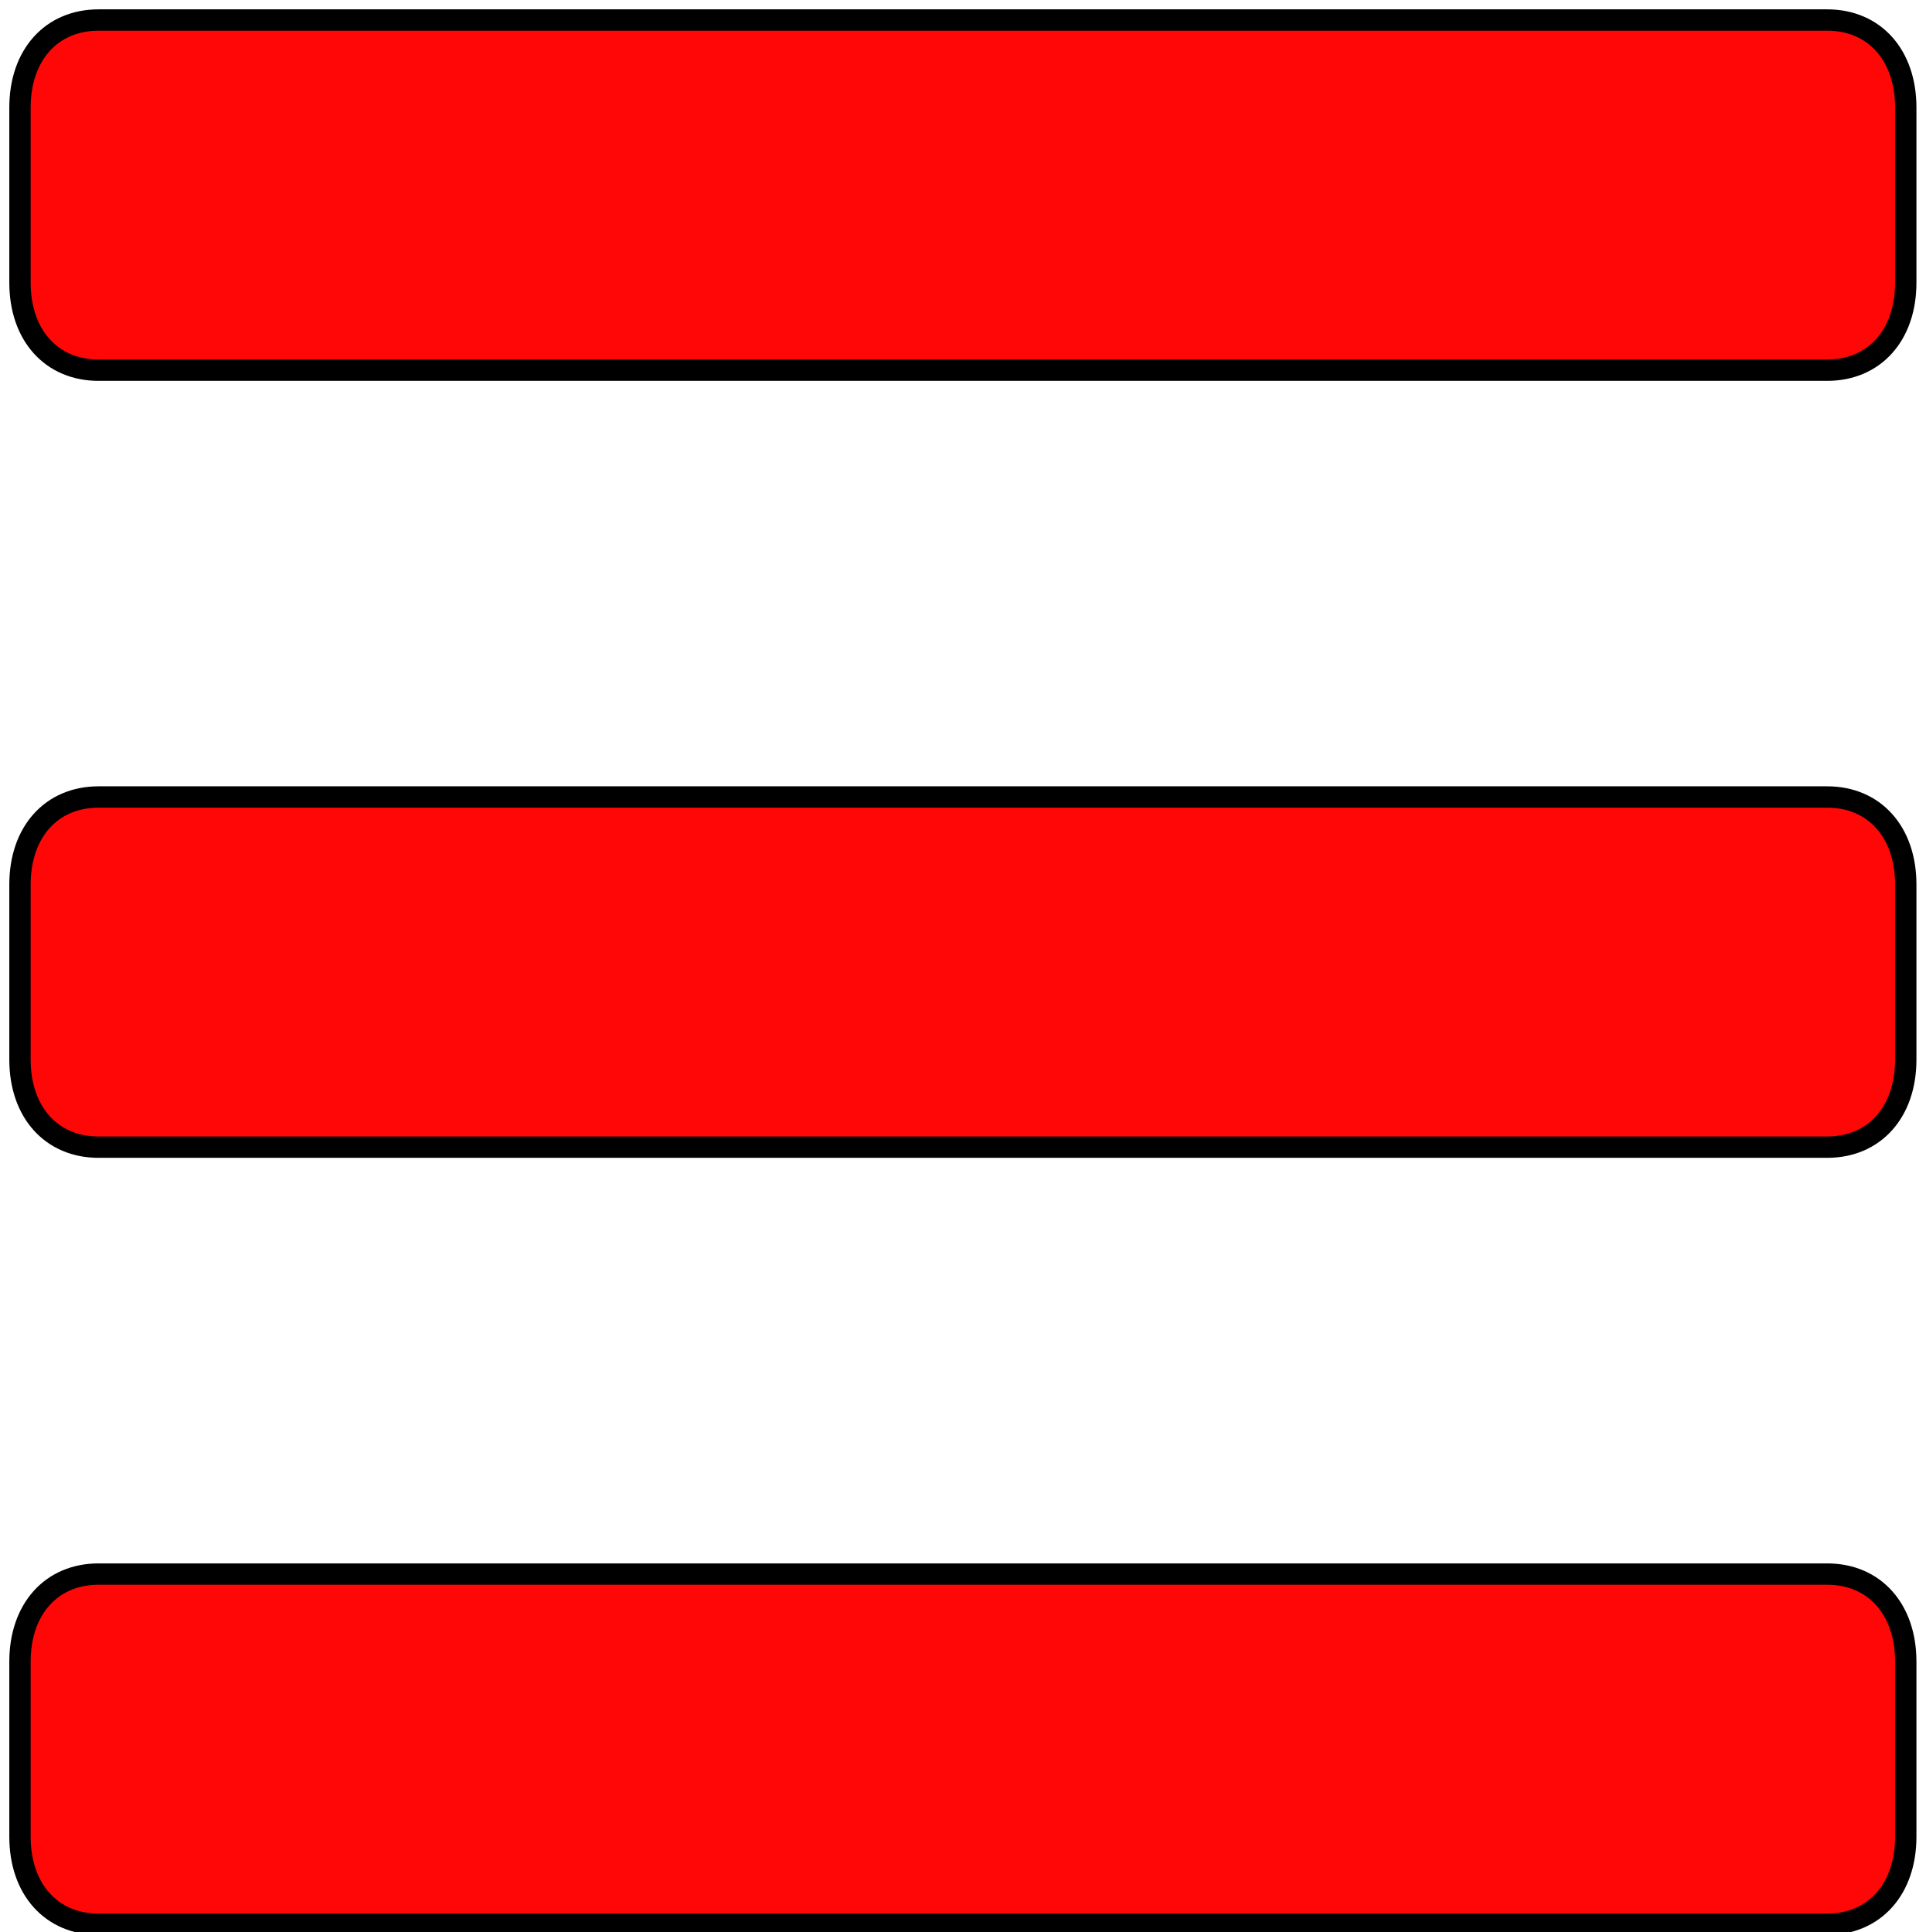
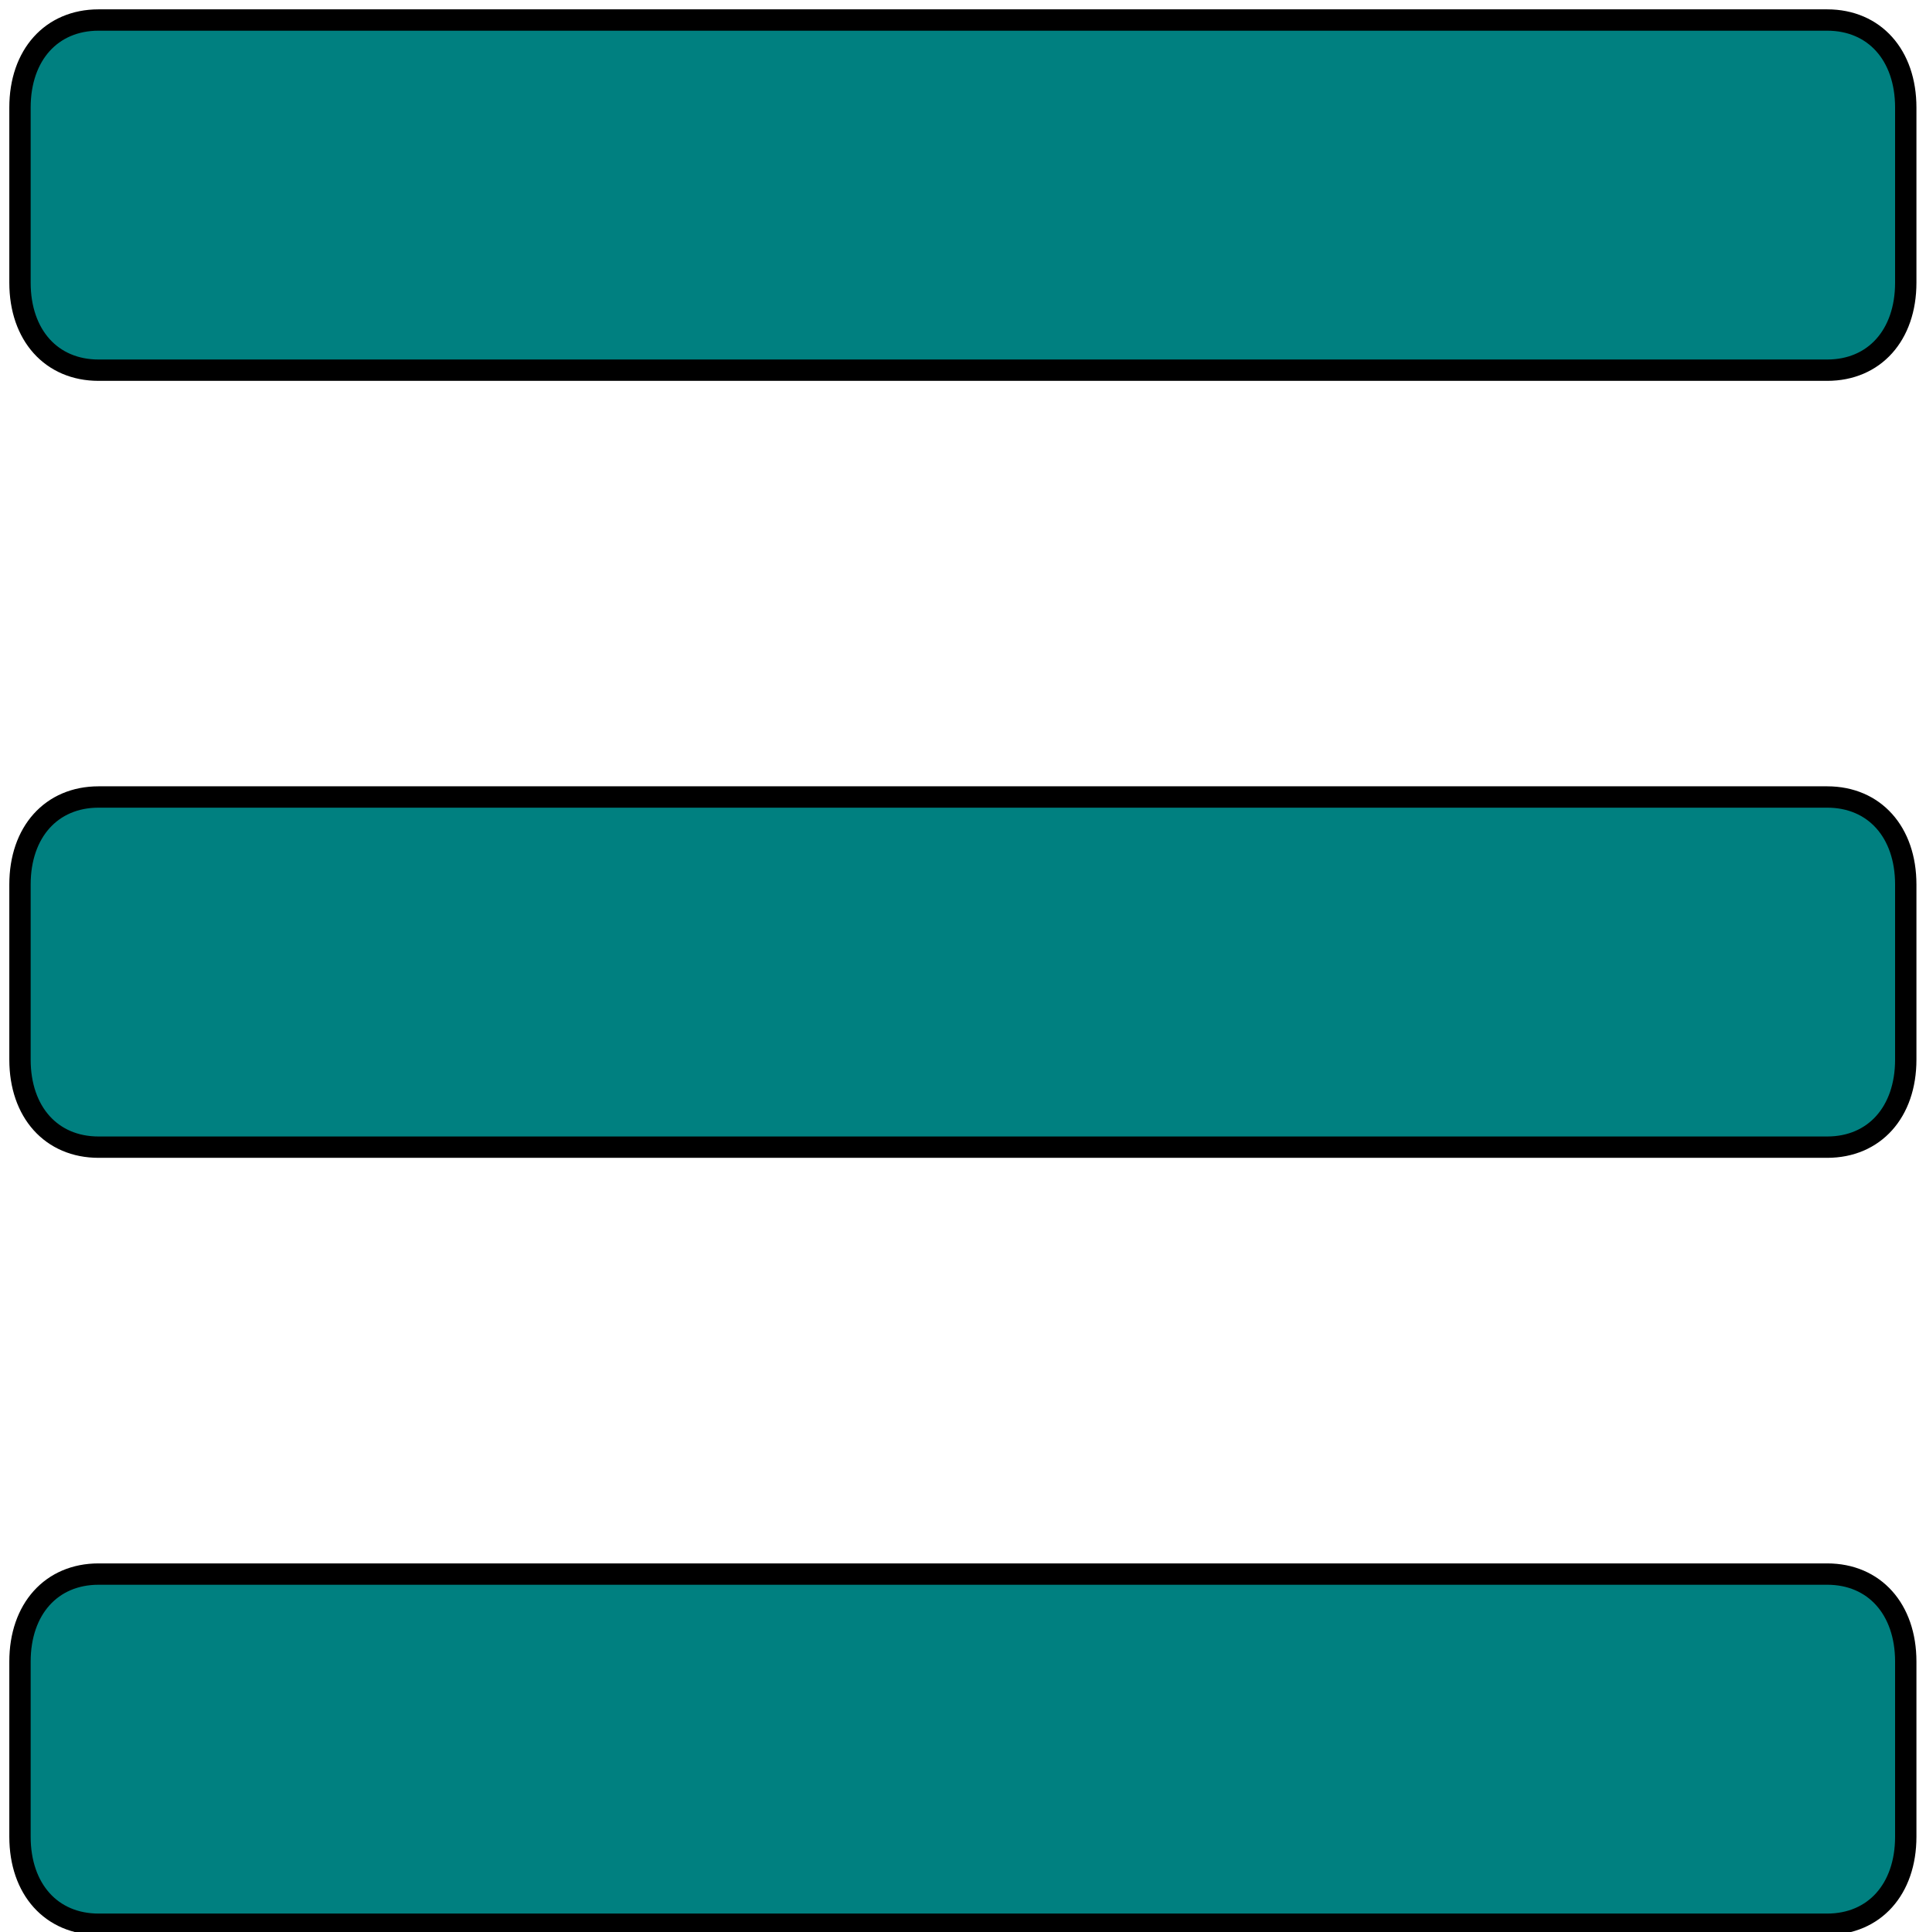
<svg xmlns="http://www.w3.org/2000/svg" version="1.1" viewBox="0 0 16.959 17.015" enable-background="new 0 0 24 24" width="361.782" height="362.991" id="svg2">
  <defs id="defs14" />
-   <path style="fill:#ff0000;fill-opacity:0.969;stroke:#000000;stroke-width:0.188;stroke-miterlimit:4;stroke-dasharray:none;stroke-opacity:1" id="path6" d="m 16.783,0.947 c 0,-0.463 -0.277,-0.771 -0.692,-0.771 l -15.223,0 c -0.415,0 -0.692,0.308 -0.692,0.771 l 0,1.542 c 0,0.463 0.277,0.771 0.692,0.771 l 15.223,0 c 0.415,0 0.692,-0.308 0.692,-0.771 l 0,-1.542 z" />
-   <path d="m 16.783,14.634 c 0,-0.463 -0.277,-0.771 -0.692,-0.771 l -15.223,0 c -0.415,0 -0.692,0.308 -0.692,0.771 l 0,1.542 c 0,0.463 0.277,0.771 0.692,0.771 l 15.223,0 c 0.415,0 0.692,-0.308 0.692,-0.771 l 0,-1.542 z" id="path4150" style="fill:#ff0000;fill-opacity:0.969;stroke:#000000;stroke-width:0.188;stroke-miterlimit:4;stroke-dasharray:none;stroke-opacity:1" />
-   <path style="fill:#ff0000;fill-opacity:0.969;stroke:#000000;stroke-width:0.188;stroke-miterlimit:4;stroke-dasharray:none;stroke-opacity:1" id="path4152" d="m 16.783,7.79 c 0,-0.463 -0.277,-0.771 -0.692,-0.771 l -15.223,0 c -0.415,0 -0.692,0.308 -0.692,0.771 l 0,1.542 c 0,0.463 0.277,0.771 0.692,0.771 l 15.223,0 c 0.415,0 0.692,-0.308 0.692,-0.771 l 0,-1.542 z" />
+   <path style="fill:#008080;fill-opacity:1;stroke:#000000;stroke-width:0.188;stroke-miterlimit:4;stroke-dasharray:none;stroke-opacity:1" id="path6" d="m 16.783,0.947 c 0,-0.463 -0.277,-0.771 -0.692,-0.771 l -15.223,0 c -0.415,0 -0.692,0.308 -0.692,0.771 l 0,1.542 c 0,0.463 0.277,0.771 0.692,0.771 l 15.223,0 c 0.415,0 0.692,-0.308 0.692,-0.771 l 0,-1.542 z" />
+   <path d="m 16.783,14.634 c 0,-0.463 -0.277,-0.771 -0.692,-0.771 l -15.223,0 c -0.415,0 -0.692,0.308 -0.692,0.771 l 0,1.542 c 0,0.463 0.277,0.771 0.692,0.771 l 15.223,0 c 0.415,0 0.692,-0.308 0.692,-0.771 l 0,-1.542 z" id="path4150" style="fill:#008080;fill-opacity:1;stroke:#000000;stroke-width:0.188;stroke-miterlimit:4;stroke-dasharray:none;stroke-opacity:1" />
+   <path style="fill:#008080;fill-opacity:1;stroke:#000000;stroke-width:0.188;stroke-miterlimit:4;stroke-dasharray:none;stroke-opacity:1" id="path4152" d="m 16.783,7.79 c 0,-0.463 -0.277,-0.771 -0.692,-0.771 l -15.223,0 c -0.415,0 -0.692,0.308 -0.692,0.771 l 0,1.542 c 0,0.463 0.277,0.771 0.692,0.771 l 15.223,0 c 0.415,0 0.692,-0.308 0.692,-0.771 l 0,-1.542 z" />
</svg>
